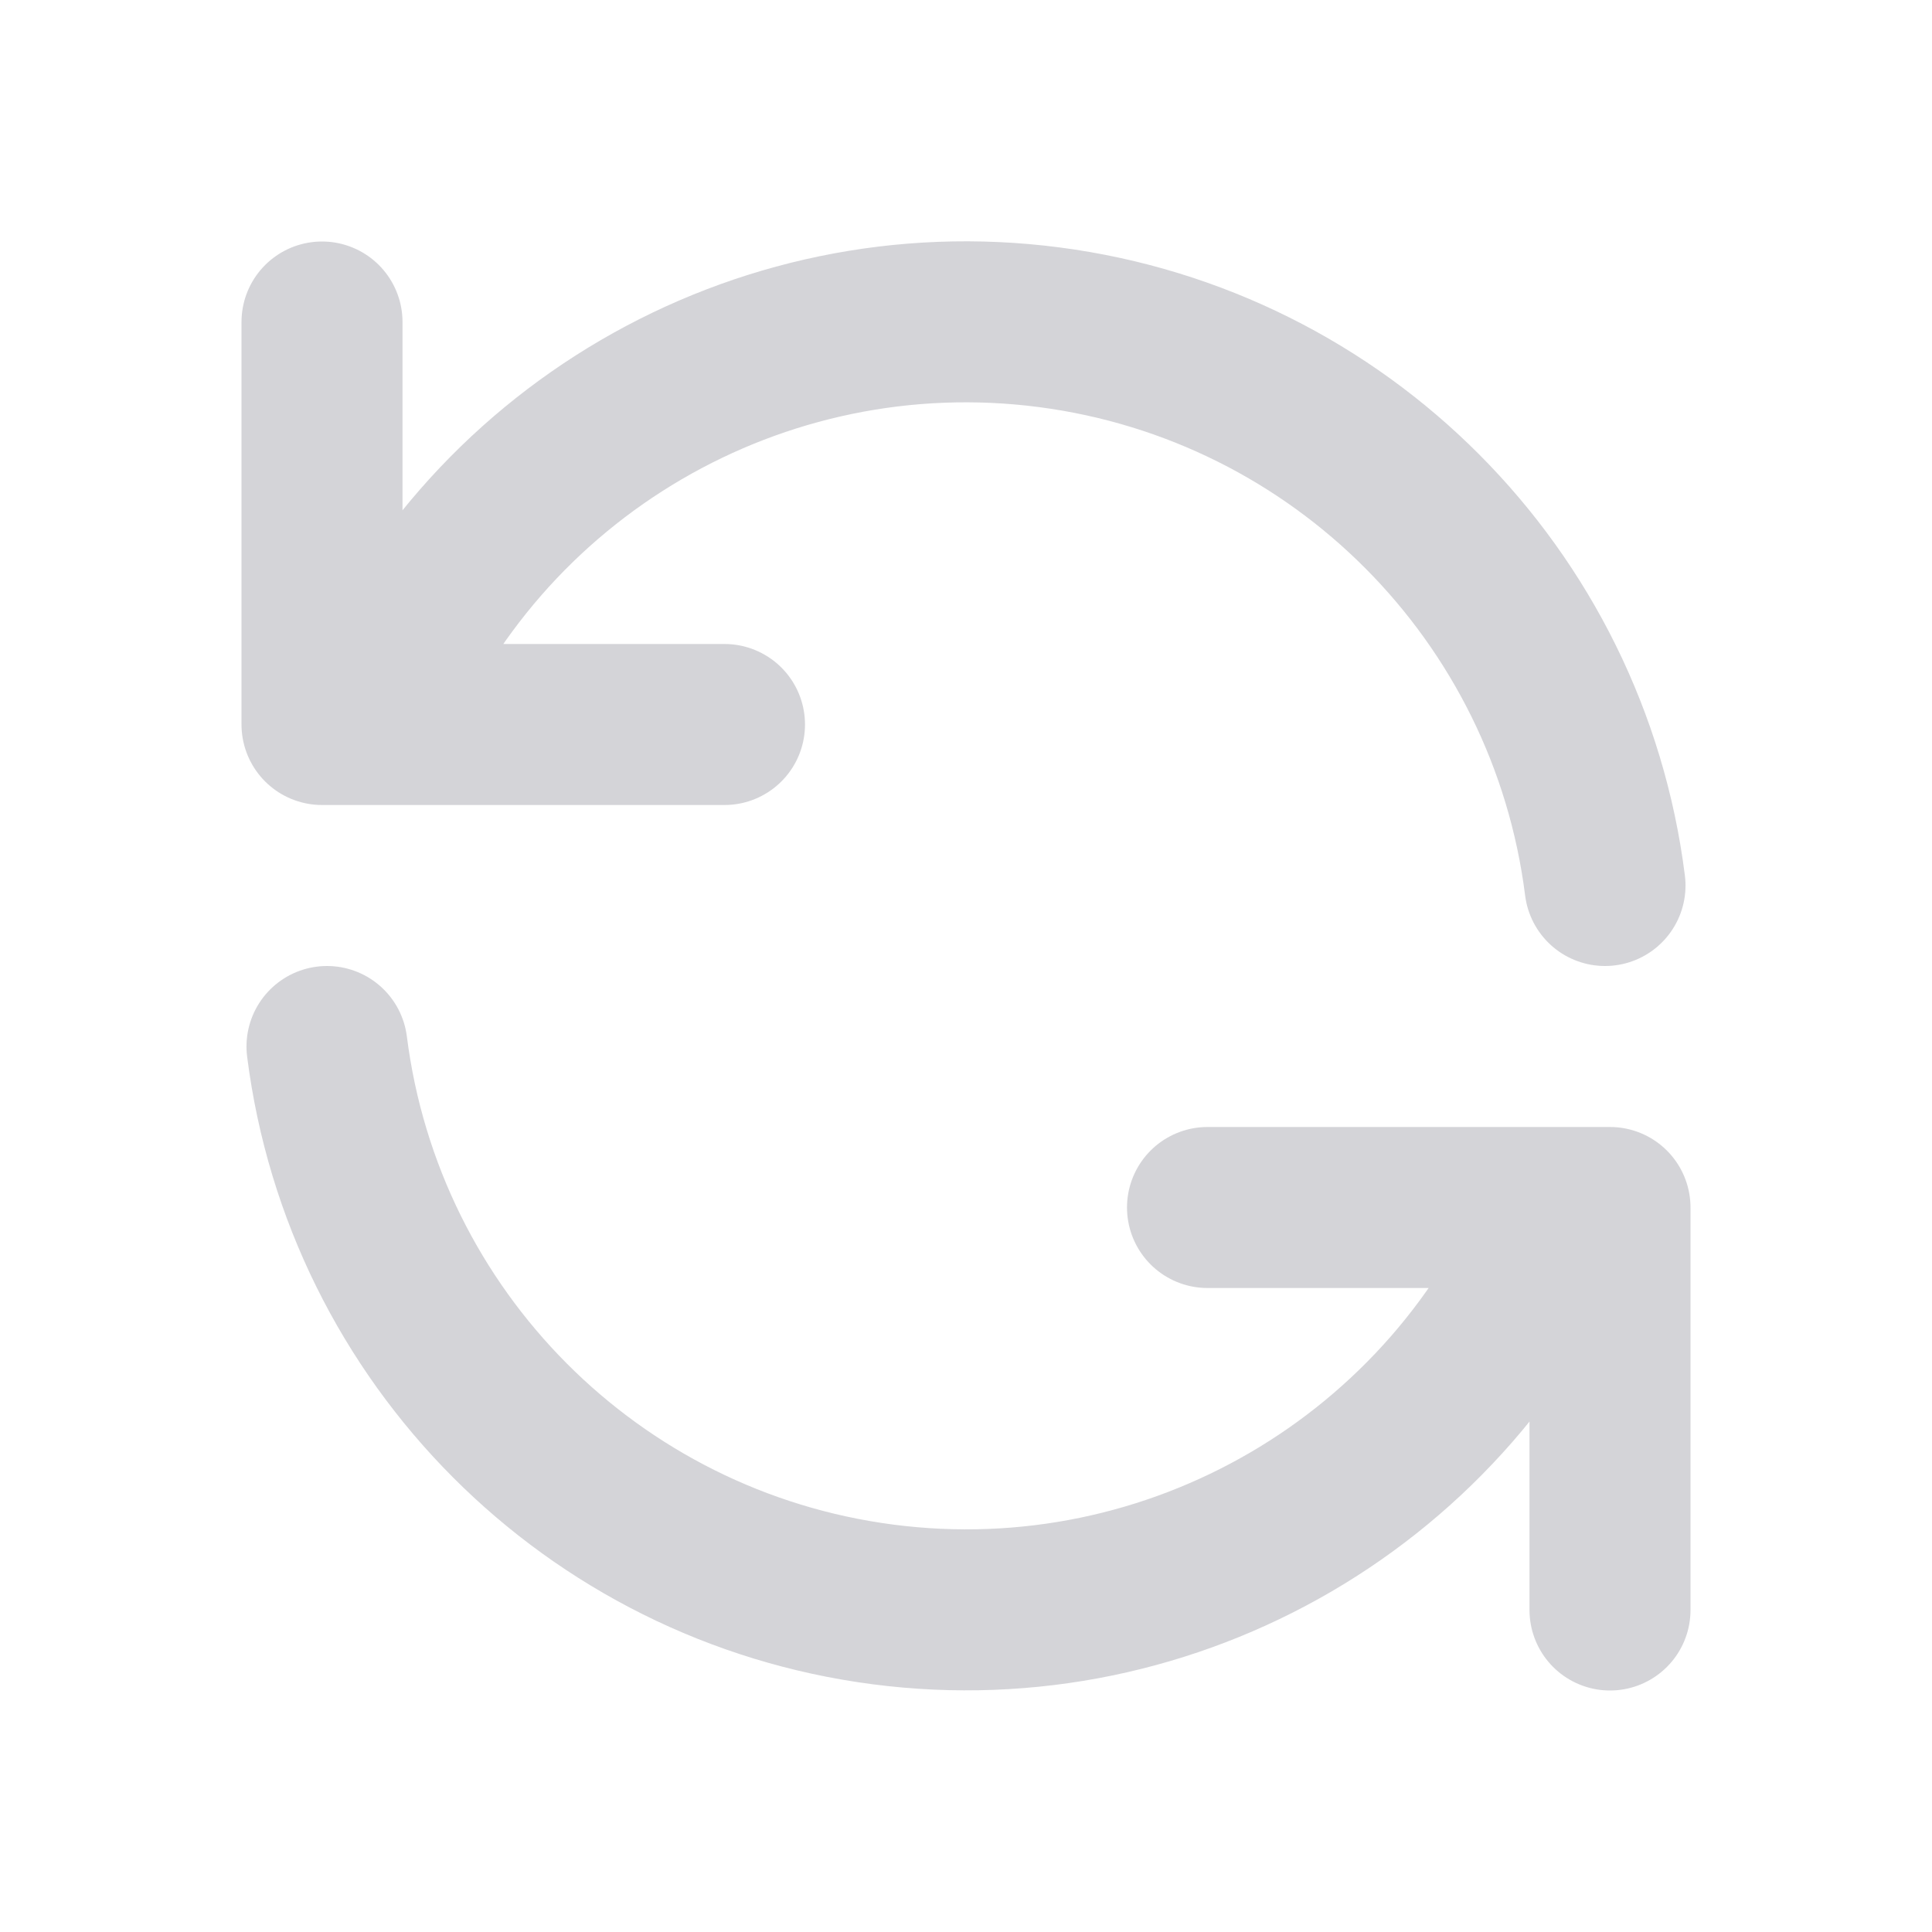
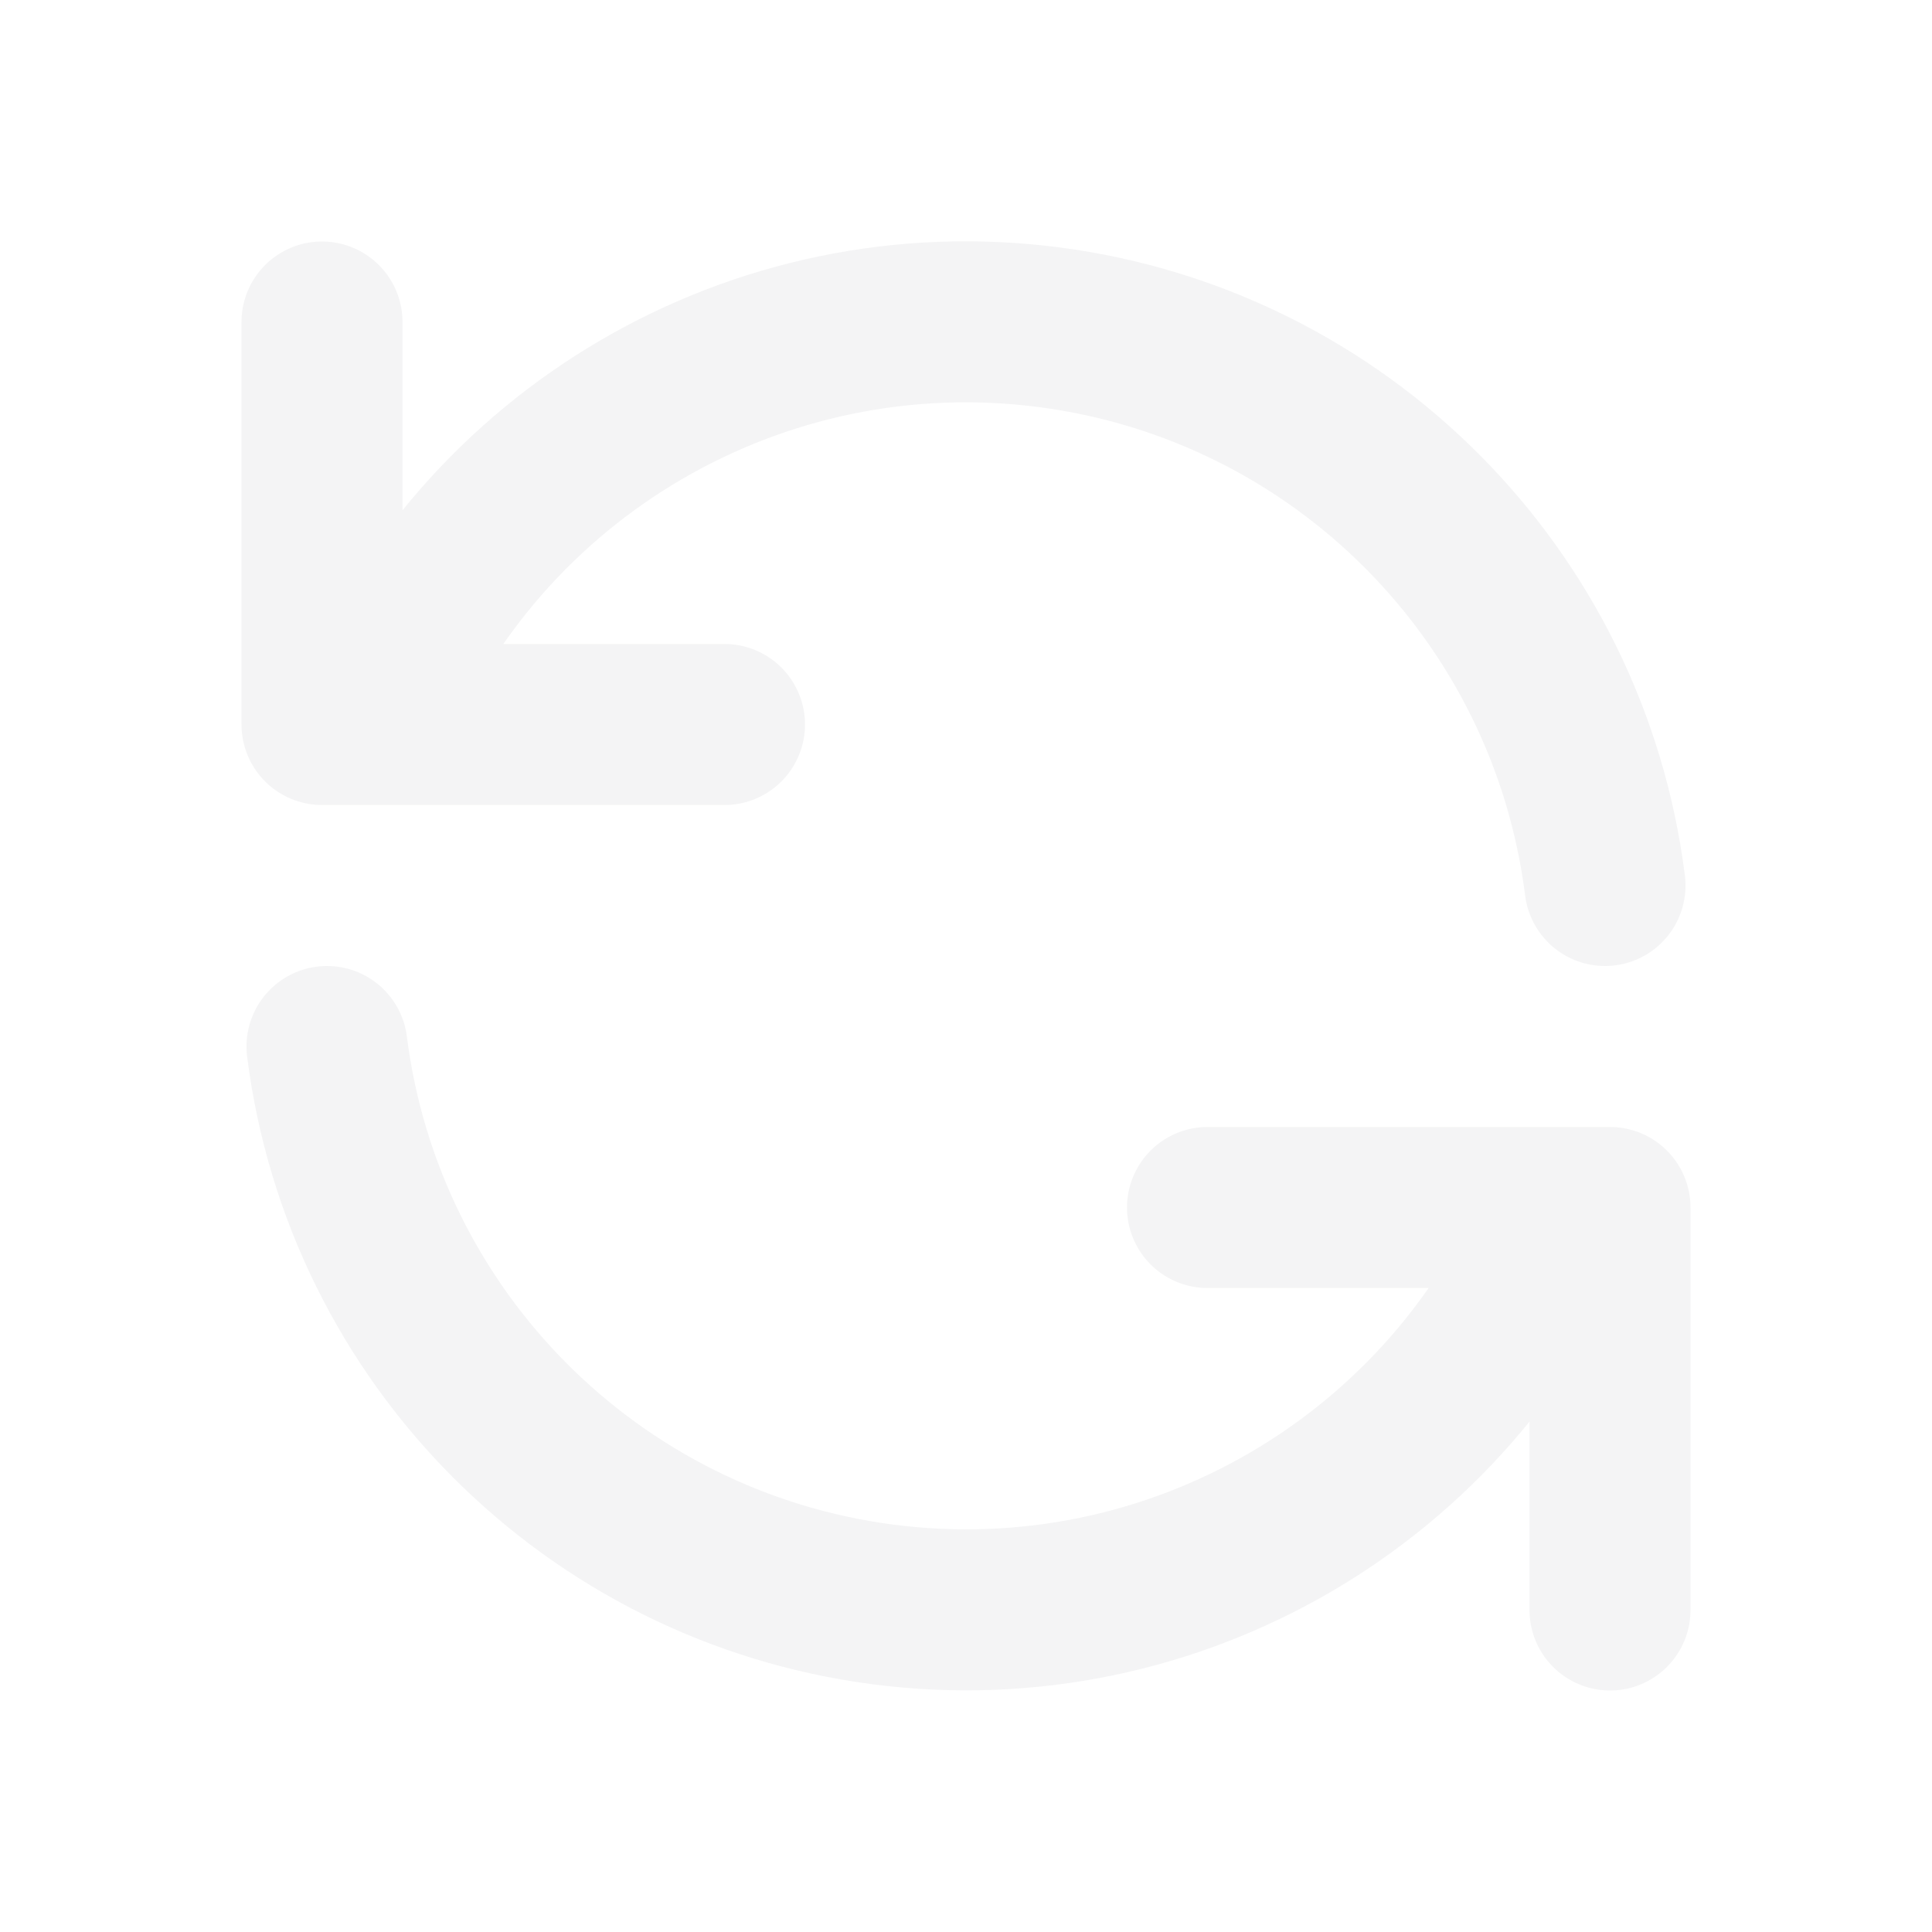
- <svg xmlns="http://www.w3.org/2000/svg" viewBox="0 0 24 24" width="48" height="48" fill="none" stroke="#d4d4d8" stroke-width="2" stroke-linecap="round" stroke-linejoin="round">
+ <svg xmlns="http://www.w3.org/2000/svg" viewBox="0 0 24 24" width="48" height="48" fill="none" stroke="#f4f4f5" stroke-width="2" stroke-linecap="round" stroke-linejoin="round">
  <path d="M4 4v5h.582m15.356 2A8.001 8.001 0 004.582 9m0 0H9m11 11v-5h-.581m0 0a8.003 8.003 0 01-15.357-2m15.357 2H15" />
</svg>
